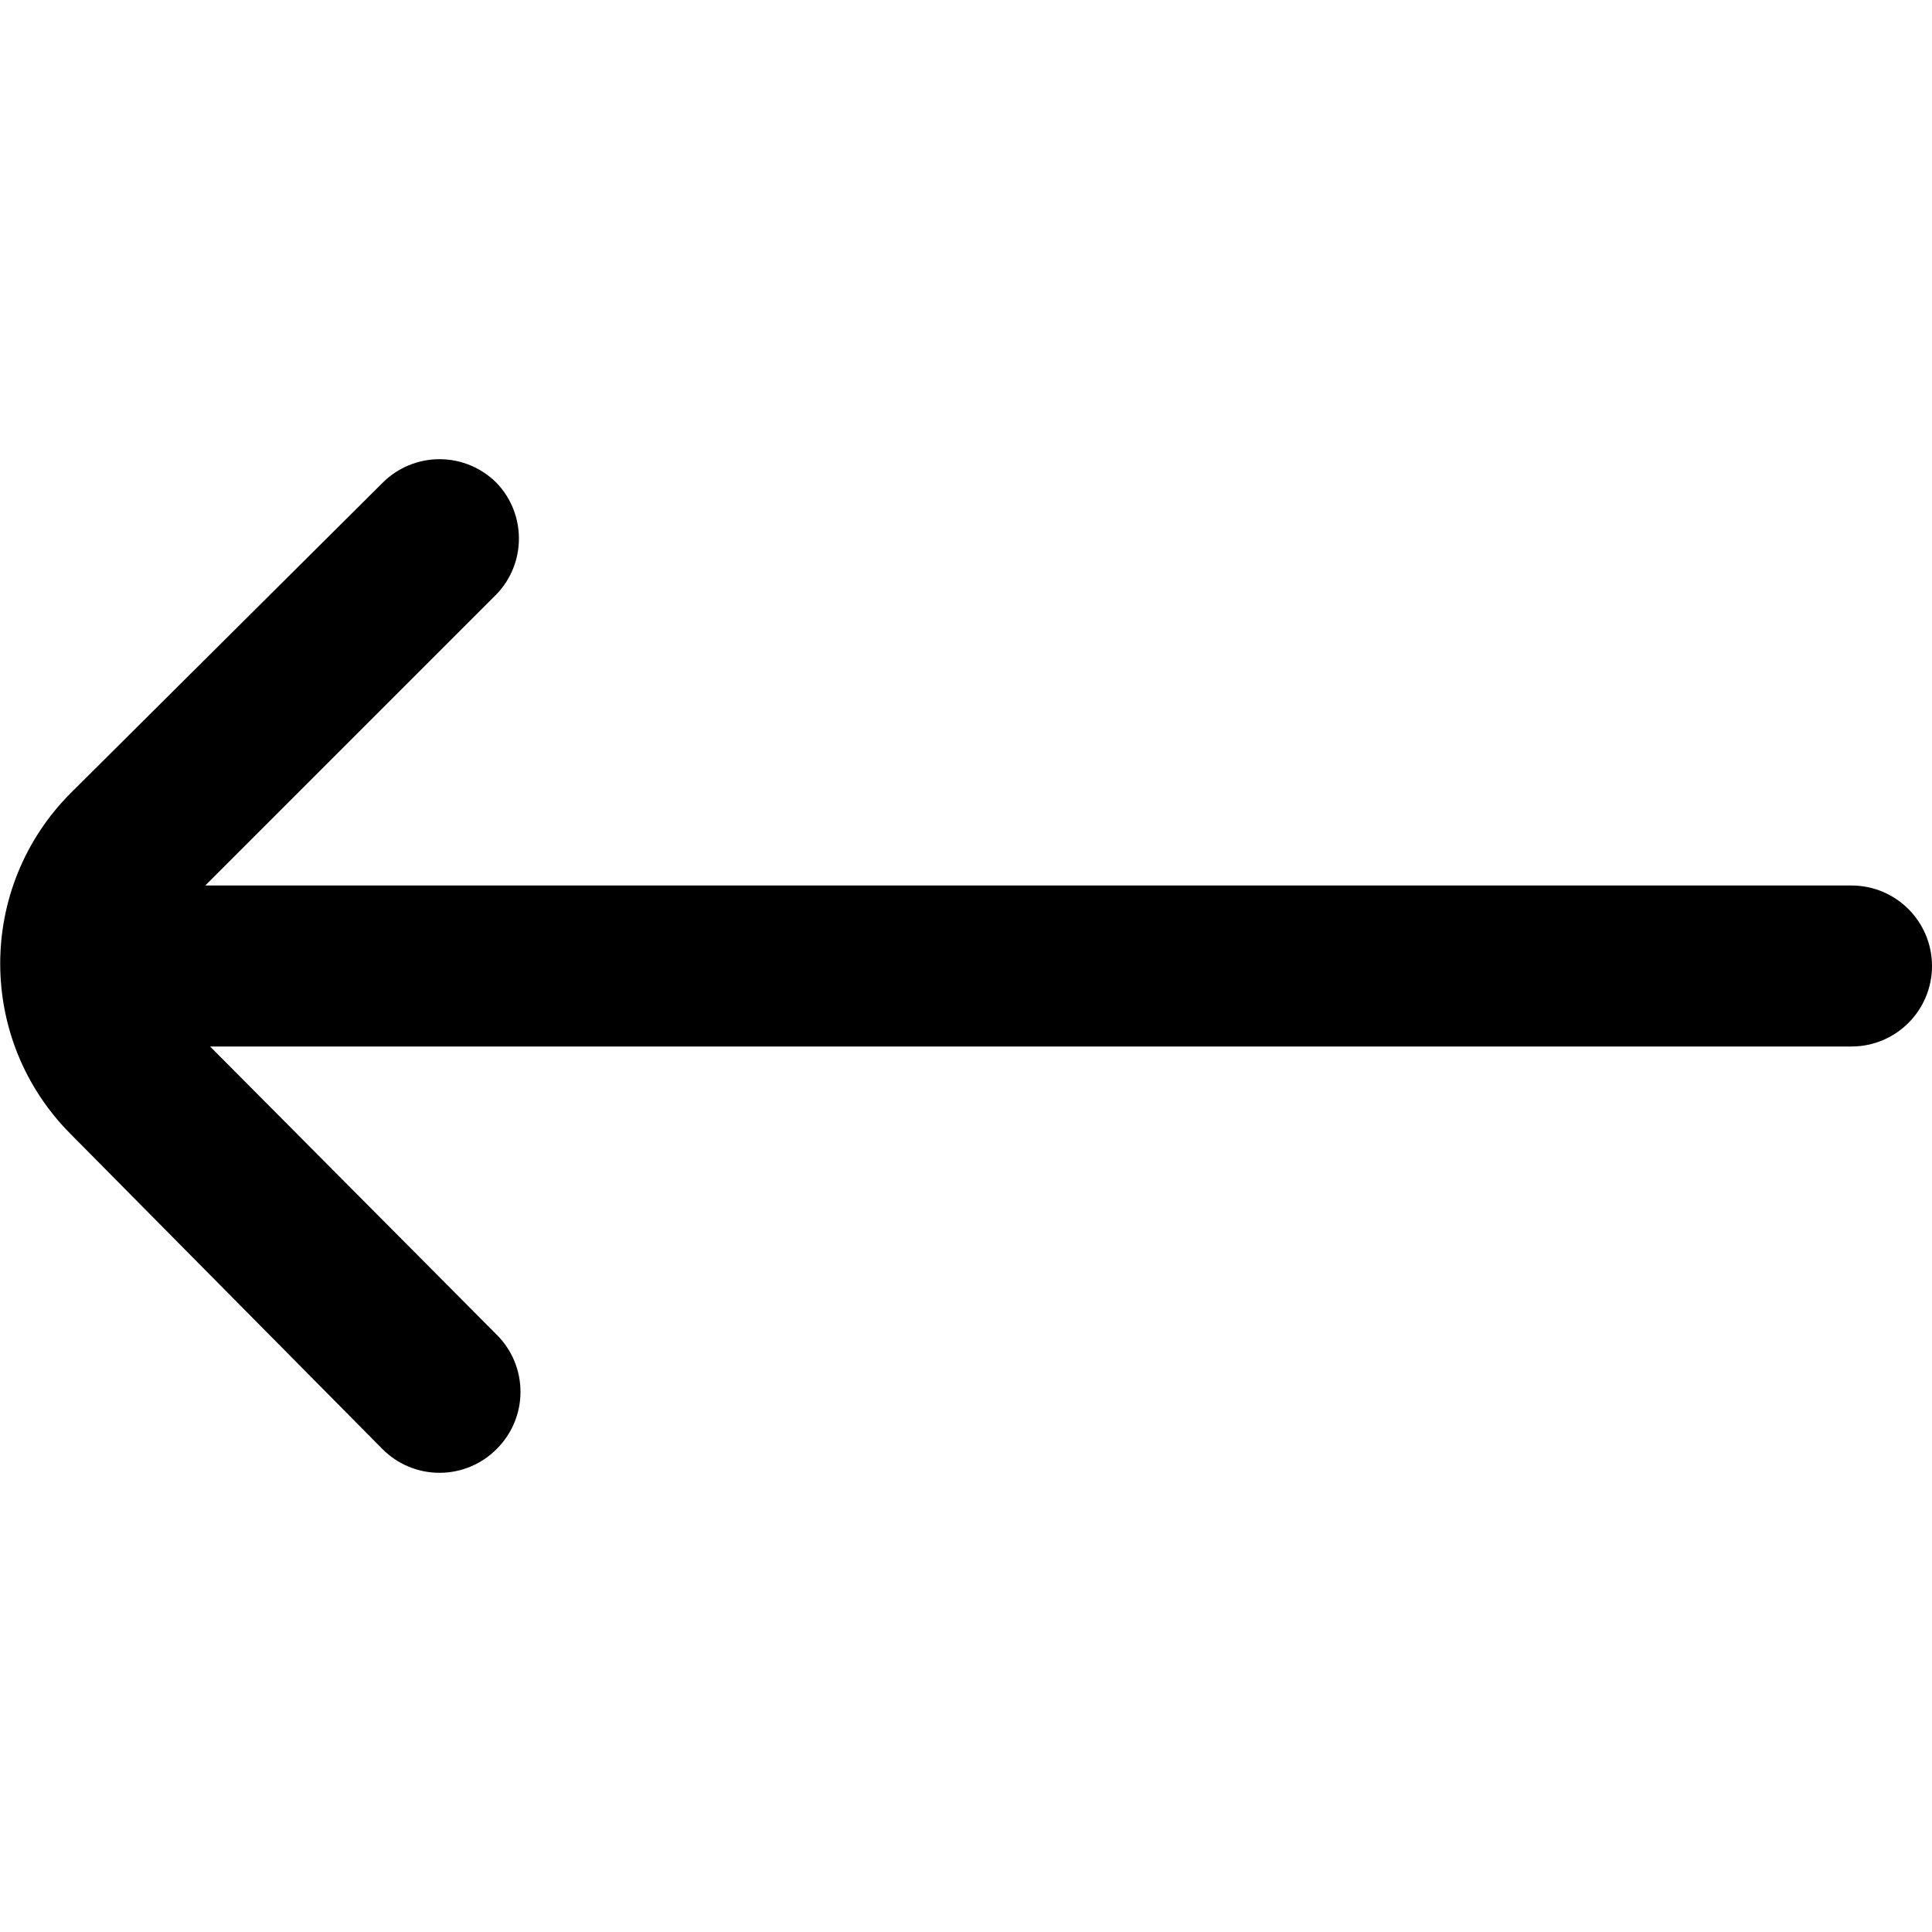
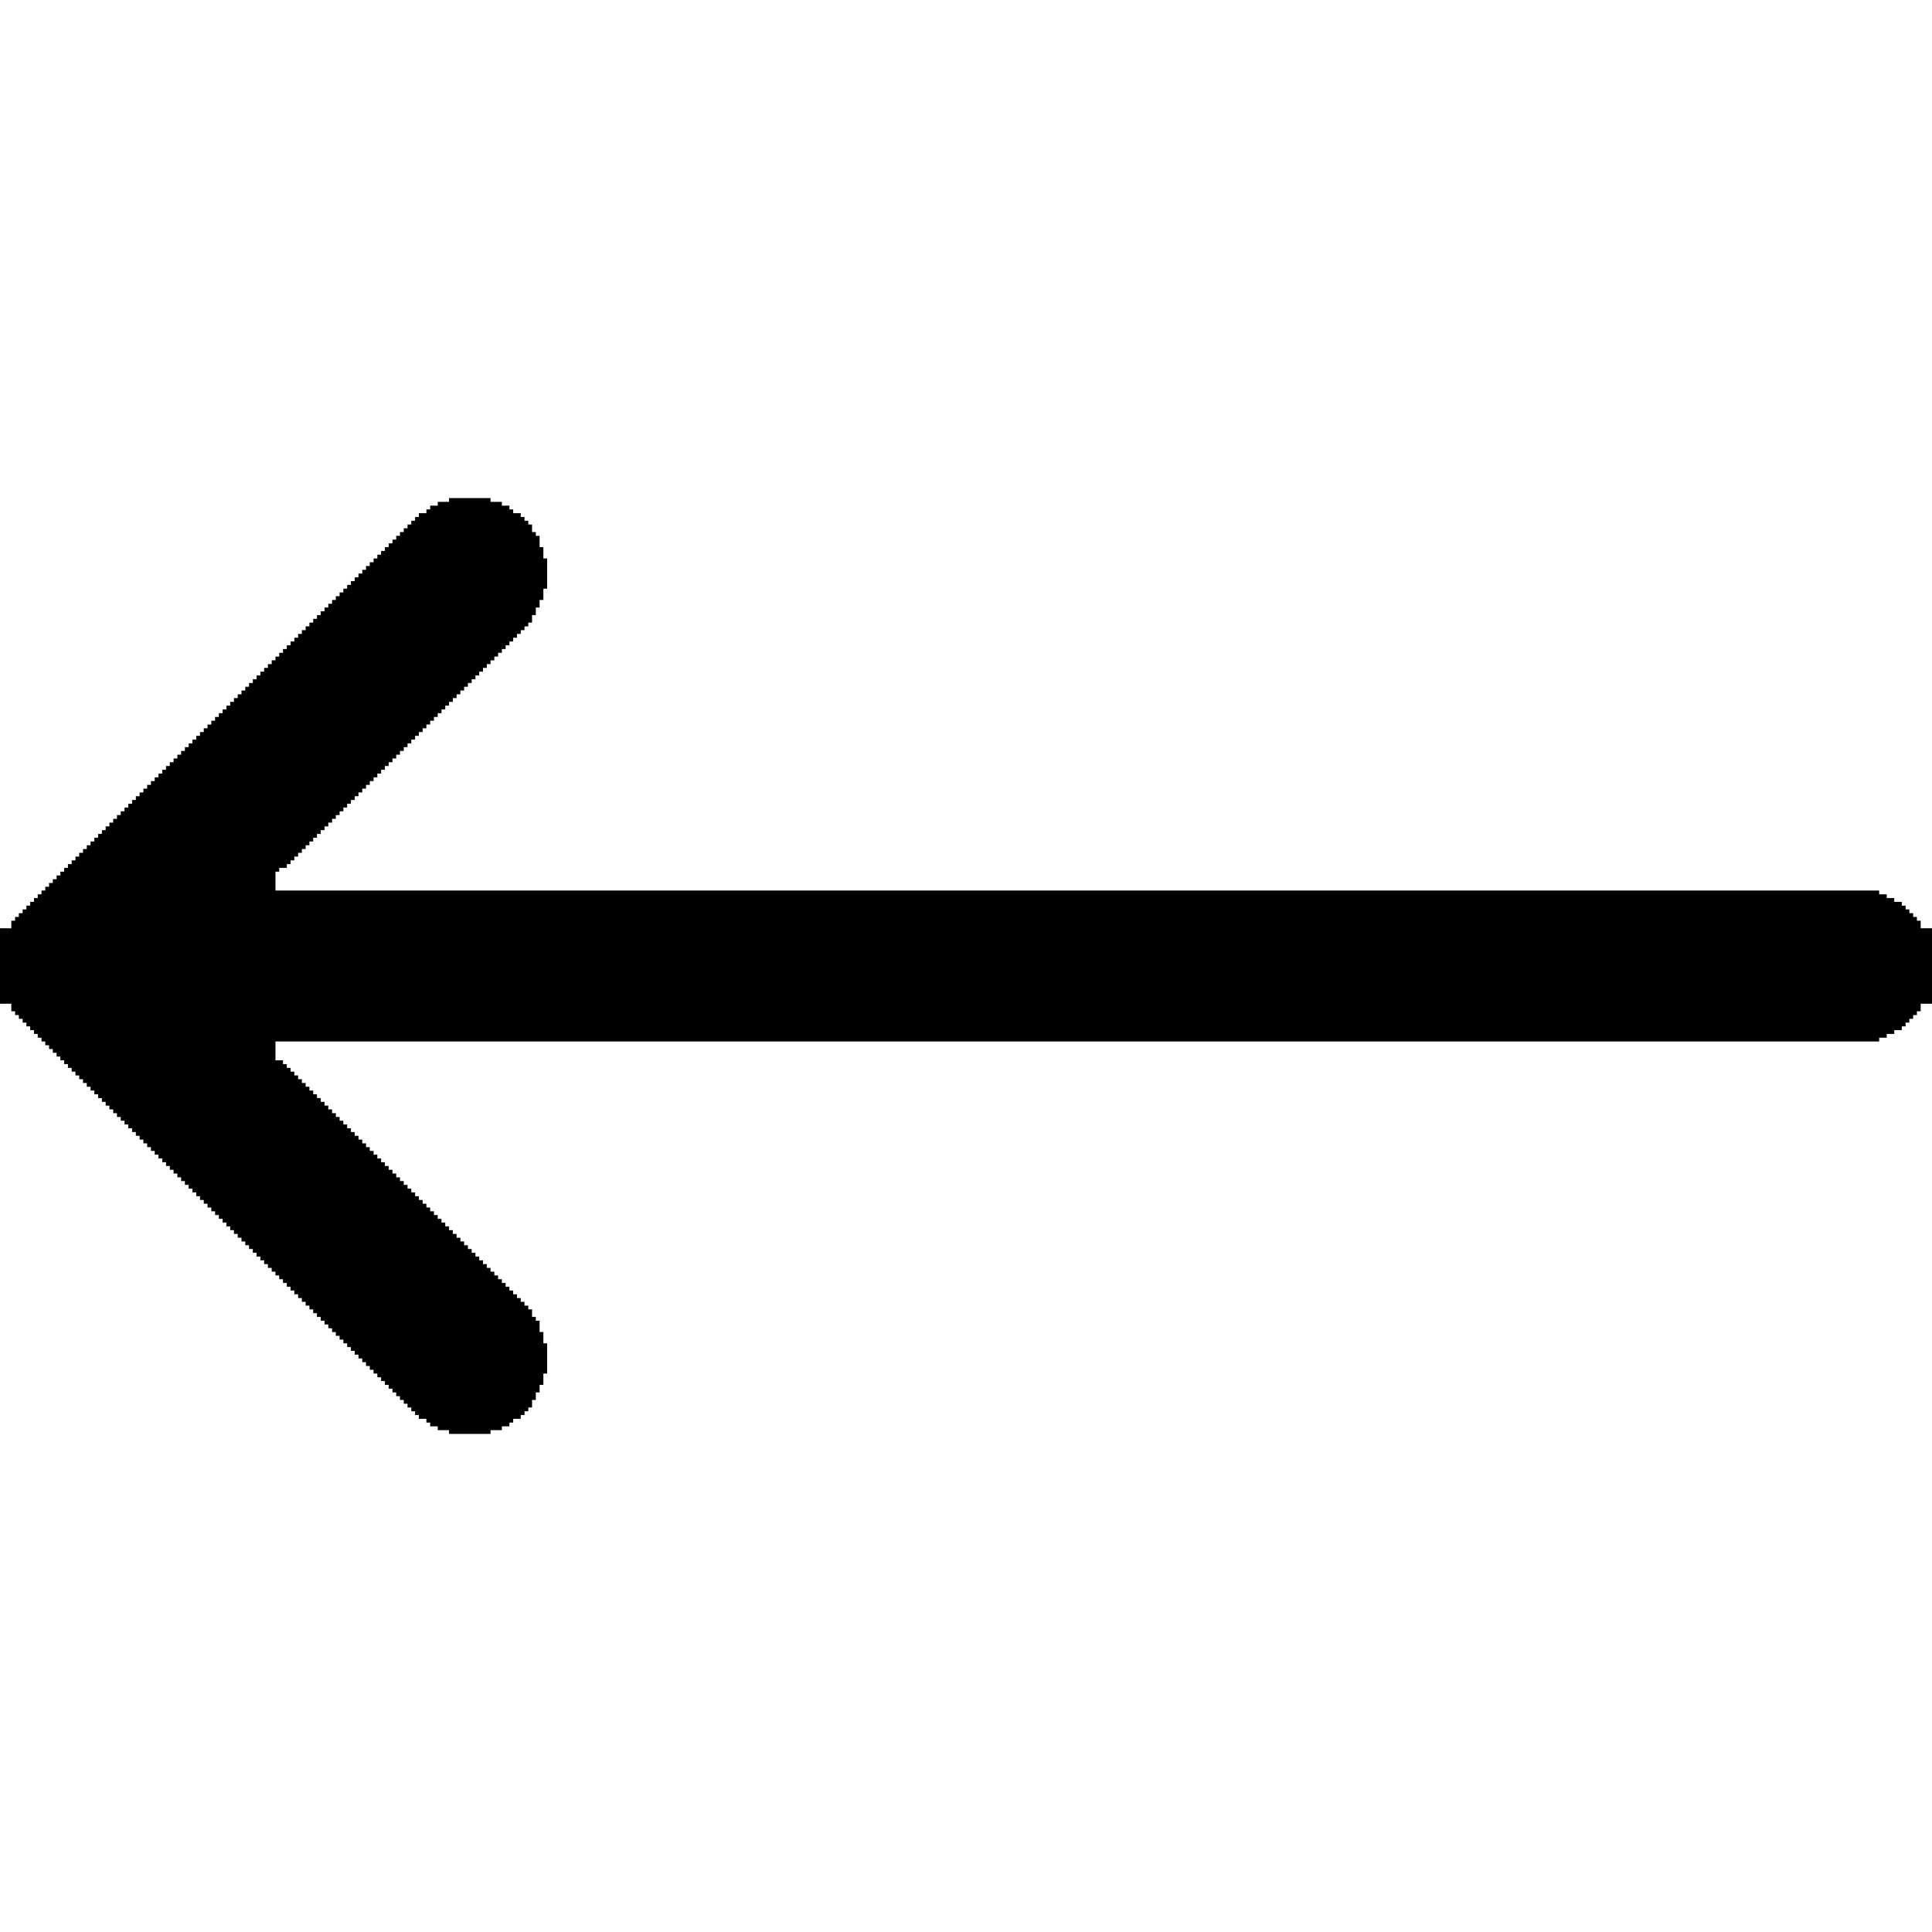
- <svg xmlns="http://www.w3.org/2000/svg" viewBox="0 0 24 24">
-   <path d="M.88,14.09,4.75,18a1,1,0,0,0,1.42,0h0a1,1,0,0,0,0-1.42L2.61,13H23a1,1,0,0,0,1-1h0a1,1,0,0,0-1-1H2.55L6.17,7.38A1,1,0,0,0,6.17,6h0A1,1,0,0,0,4.75,6L.88,9.85A3,3,0,0,0,.88,14.09Z" />
+ <svg xmlns="http://www.w3.org/2000/svg" viewBox="0 0 512 512" width="512" height="512">
+   <path fill="#000" d="M119,132h11v1h-11zM116,133h17v1h-17zM114,134h21v1h-21zM113,135h23v1h-23zM111,136h27v1h-27zM110,137h29v1h-29zM109,138h31v1h-31zM108,139h33v1h-33zM107,140h34v1h-34zM106,141h36v1h-36zM105,142h38v1h-38zM104,143h39v1h-39zM103,144h40v1h-40zM102,145h42v1h-42zM101,146h43v1h-43zM100,147h44v1h-44zM99,148h46v1h-46zM98,149h47v1h-47zM97,150h48v1h-48zM96,151h49v1h-49zM95,152h50v1h-50zM94,153h51v1h-51zM93,154h52v1h-52zM92,155h53v1h-53zM91,156h53v1h-53zM90,157h54v1h-54zM89,158h55v1h-55zM88,159h55v1h-55zM87,160h56v1h-56zM86,161h56v1h-56zM85,162h57v1h-57zM84,163h57v1h-57zM83,164h58v1h-58zM82,165h58v1h-58zM81,166h58v1h-58zM80,167h58v1h-58zM79,168h58v1h-58zM78,169h58v1h-58zM77,170h58v1h-58zM76,171h58v1h-58zM75,172h58v1h-58zM74,173h58v1h-58zM73,174h58v1h-58zM72,175h58v1h-58zM71,176h58v1h-58zM70,177h58v1h-58zM69,178h58v1h-58zM68,179h58v1h-58zM67,180h58v1h-58zM66,181h58v1h-58zM65,182h58v1h-58zM64,183h58v1h-58zM63,184h58v1h-58zM62,185h58v1h-58zM61,186h58v1h-58zM60,187h58v1h-58zM59,188h58v1h-58zM58,189h58v1h-58zM57,190h58v1h-58zM56,191h58v1h-58zM55,192h58v1h-58zM54,193h58v1h-58zM53,194h58v1h-58zM52,195h58v1h-58zM51,196h58v1h-58zM50,197h58v1h-58zM49,198h58v1h-58zM48,199h58v1h-58zM47,200h58v1h-58zM46,201h58v1h-58zM45,202h58v1h-58zM44,203h58v1h-58zM43,204h58v1h-58zM42,205h58v1h-58zM41,206h58v1h-58zM40,207h58v1h-58zM39,208h58v1h-58zM38,209h58v1h-58zM37,210h58v1h-58zM36,211h58v1h-58zM35,212h58v1h-58zM34,213h58v1h-58zM33,214h58v1h-58zM32,215h58v1h-58zM31,216h58v1h-58zM30,217h58v1h-58zM29,218h58v1h-58zM28,219h58v1h-58zM27,220h58v1h-58zM26,221h58v1h-58zM25,222h58v1h-58zM24,223h58v1h-58zM23,224h58v1h-58zM22,225h58v1h-58zM21,226h58v1h-58zM20,227h58v1h-58zM19,228h58v1h-58zM18,229h58v1h-58zM17,230h57v1h-57zM16,231h57v1h-57zM15,232h58v1h-58zM14,233h59v1h-59zM13,234h60v1h-60zM12,235h61v1h-61zM11,236h487v1h-487zM10,237h490v1h-490zM9,238h493v1h-493zM8,239h496v1h-496zM7,240h498v1h-498zM6,241h500v1h-500zM5,242h502v1h-502zM4,243h504v1h-504zM3,244h506v1h-506zM3,245h506v1h-506zM0,246h512v1h-512zM0,247h512v1h-512zM0,248h512v1h-512zM0,249h512v1h-512zM0,250h512v1h-512zM0,251h512v1h-512zM0,252h512v1h-512zM0,253h512v1h-512zM0,254h512v1h-512zM0,255h512v1h-512zM0,256h512v1h-512zM0,257h512v1h-512zM0,258h512v1h-512zM0,259h512v1h-512zM0,260h512v1h-512zM0,261h512v1h-512zM0,262h512v1h-512zM0,263h512v1h-512zM0,264h512v1h-512zM0,265h512v1h-512zM3,266h506v1h-506zM3,267h506v1h-506zM4,268h504v1h-504zM5,269h502v1h-502zM6,270h500v1h-500zM7,271h498v1h-498zM8,272h496v1h-496zM9,273h493v1h-493zM10,274h490v1h-490zM11,275h487v1h-487zM12,276h61v1h-61zM13,277h60v1h-60zM14,278h59v1h-59zM15,279h58v1h-58zM16,280h57v1h-57zM17,281h58v1h-58zM18,282h58v1h-58zM19,283h58v1h-58zM20,284h58v1h-58zM21,285h58v1h-58zM22,286h58v1h-58zM23,287h58v1h-58zM24,288h58v1h-58zM25,289h58v1h-58zM26,290h58v1h-58zM27,291h58v1h-58zM28,292h58v1h-58zM29,293h58v1h-58zM30,294h58v1h-58zM31,295h58v1h-58zM32,296h58v1h-58zM33,297h58v1h-58zM34,298h58v1h-58zM35,299h58v1h-58zM36,300h58v1h-58zM37,301h58v1h-58zM38,302h58v1h-58zM39,303h58v1h-58zM40,304h58v1h-58zM41,305h58v1h-58zM42,306h58v1h-58zM43,307h58v1h-58zM44,308h58v1h-58zM45,309h58v1h-58zM46,310h58v1h-58zM47,311h58v1h-58zM48,312h58v1h-58zM49,313h58v1h-58zM50,314h58v1h-58zM51,315h58v1h-58zM52,316h58v1h-58zM53,317h58v1h-58zM54,318h58v1h-58zM55,319h58v1h-58zM56,320h58v1h-58zM57,321h58v1h-58zM58,322h58v1h-58zM59,323h58v1h-58zM60,324h58v1h-58zM61,325h58v1h-58zM62,326h58v1h-58zM63,327h58v1h-58zM64,328h58v1h-58zM65,329h58v1h-58zM66,330h58v1h-58zM67,331h58v1h-58zM68,332h58v1h-58zM69,333h58v1h-58zM70,334h58v1h-58zM71,335h58v1h-58zM72,336h58v1h-58zM73,337h58v1h-58zM74,338h58v1h-58zM75,339h58v1h-58zM76,340h58v1h-58zM77,341h58v1h-58zM78,342h58v1h-58zM79,343h58v1h-58zM80,344h58v1h-58zM81,345h58v1h-58zM82,346h58v1h-58zM83,347h58v1h-58zM84,348h57v1h-57zM85,349h57v1h-57zM86,350h57v1h-57zM87,351h56v1h-56zM88,352h55v1h-55zM89,353h55v1h-55zM90,354h54v1h-54zM91,355h53v1h-53zM92,356h53v1h-53zM93,357h52v1h-52zM94,358h51v1h-51zM95,359h50v1h-50zM96,360h49v1h-49zM97,361h48v1h-48zM98,362h47v1h-47zM99,363h46v1h-46zM100,364h44v1h-44zM101,365h43v1h-43zM102,366h42v1h-42zM103,367h40v1h-40zM104,368h39v1h-39zM105,369h37v1h-37zM106,370h36v1h-36zM107,371h34v1h-34zM108,372h33v1h-33zM109,373h31v1h-31zM110,374h29v1h-29zM111,375h27v1h-27zM113,376h23v1h-23zM114,377h21v1h-21zM116,378h17v1h-17zM119,379h11v1h-11z" />
</svg>
